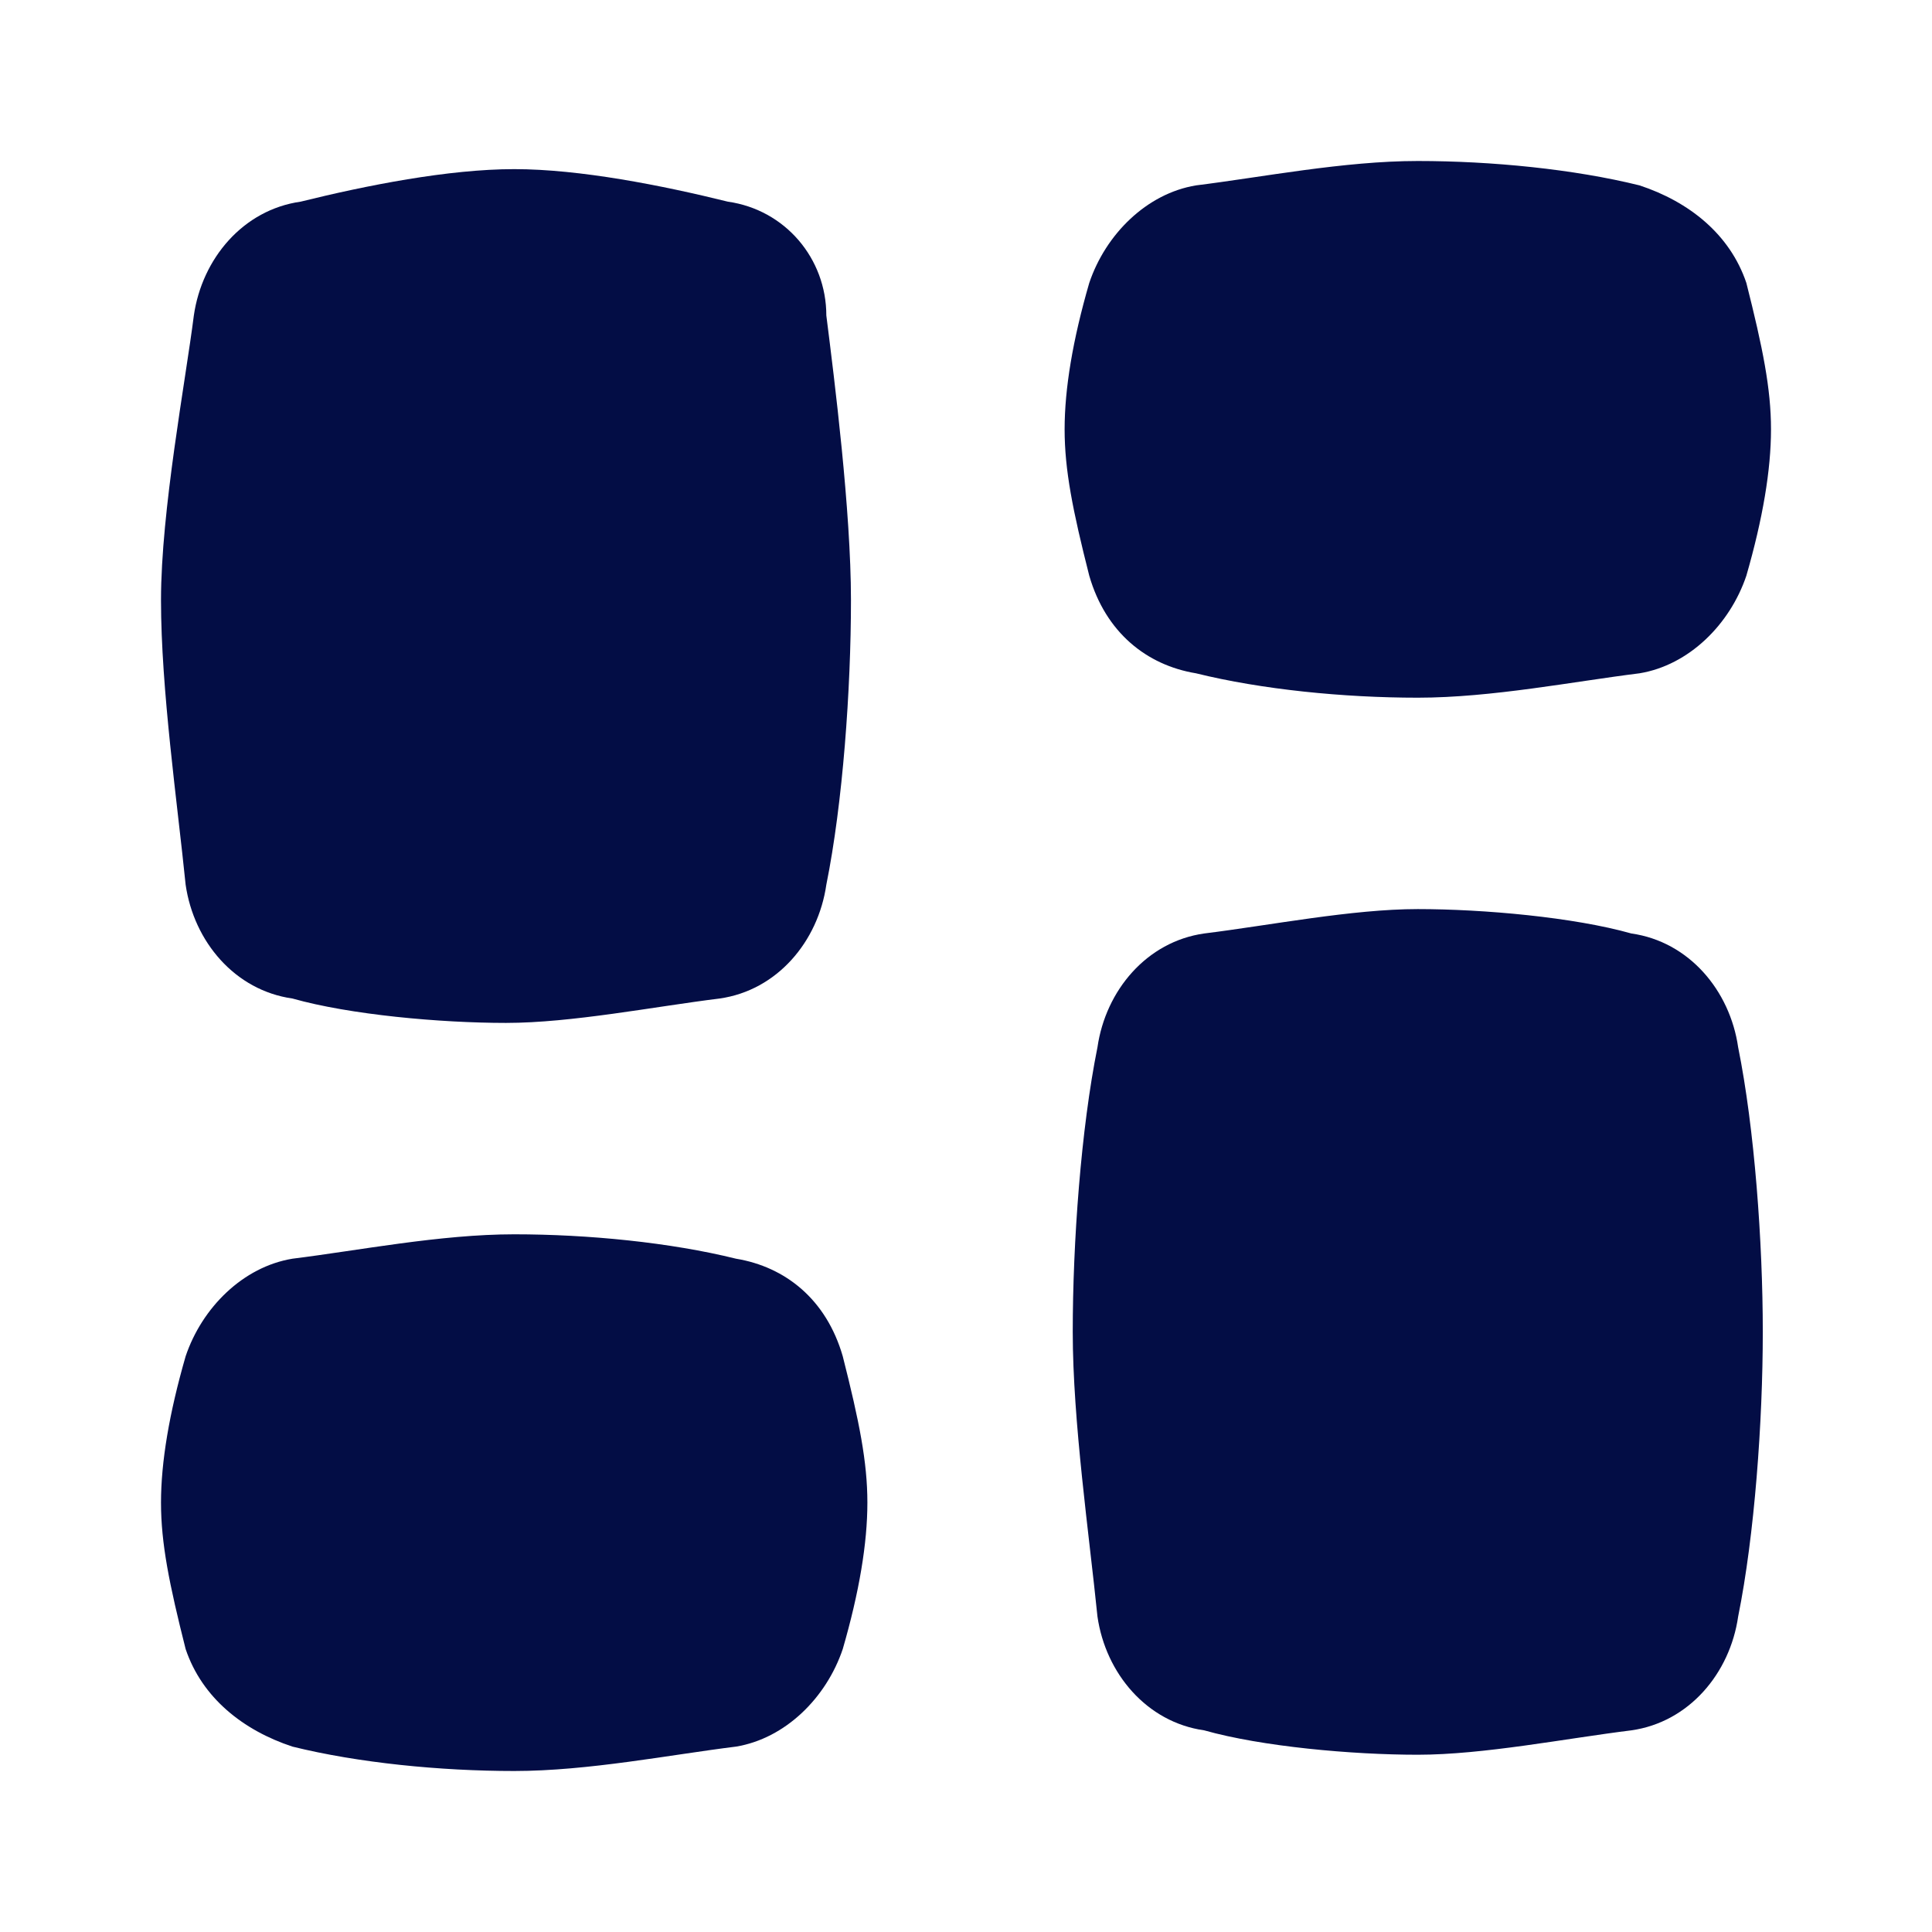
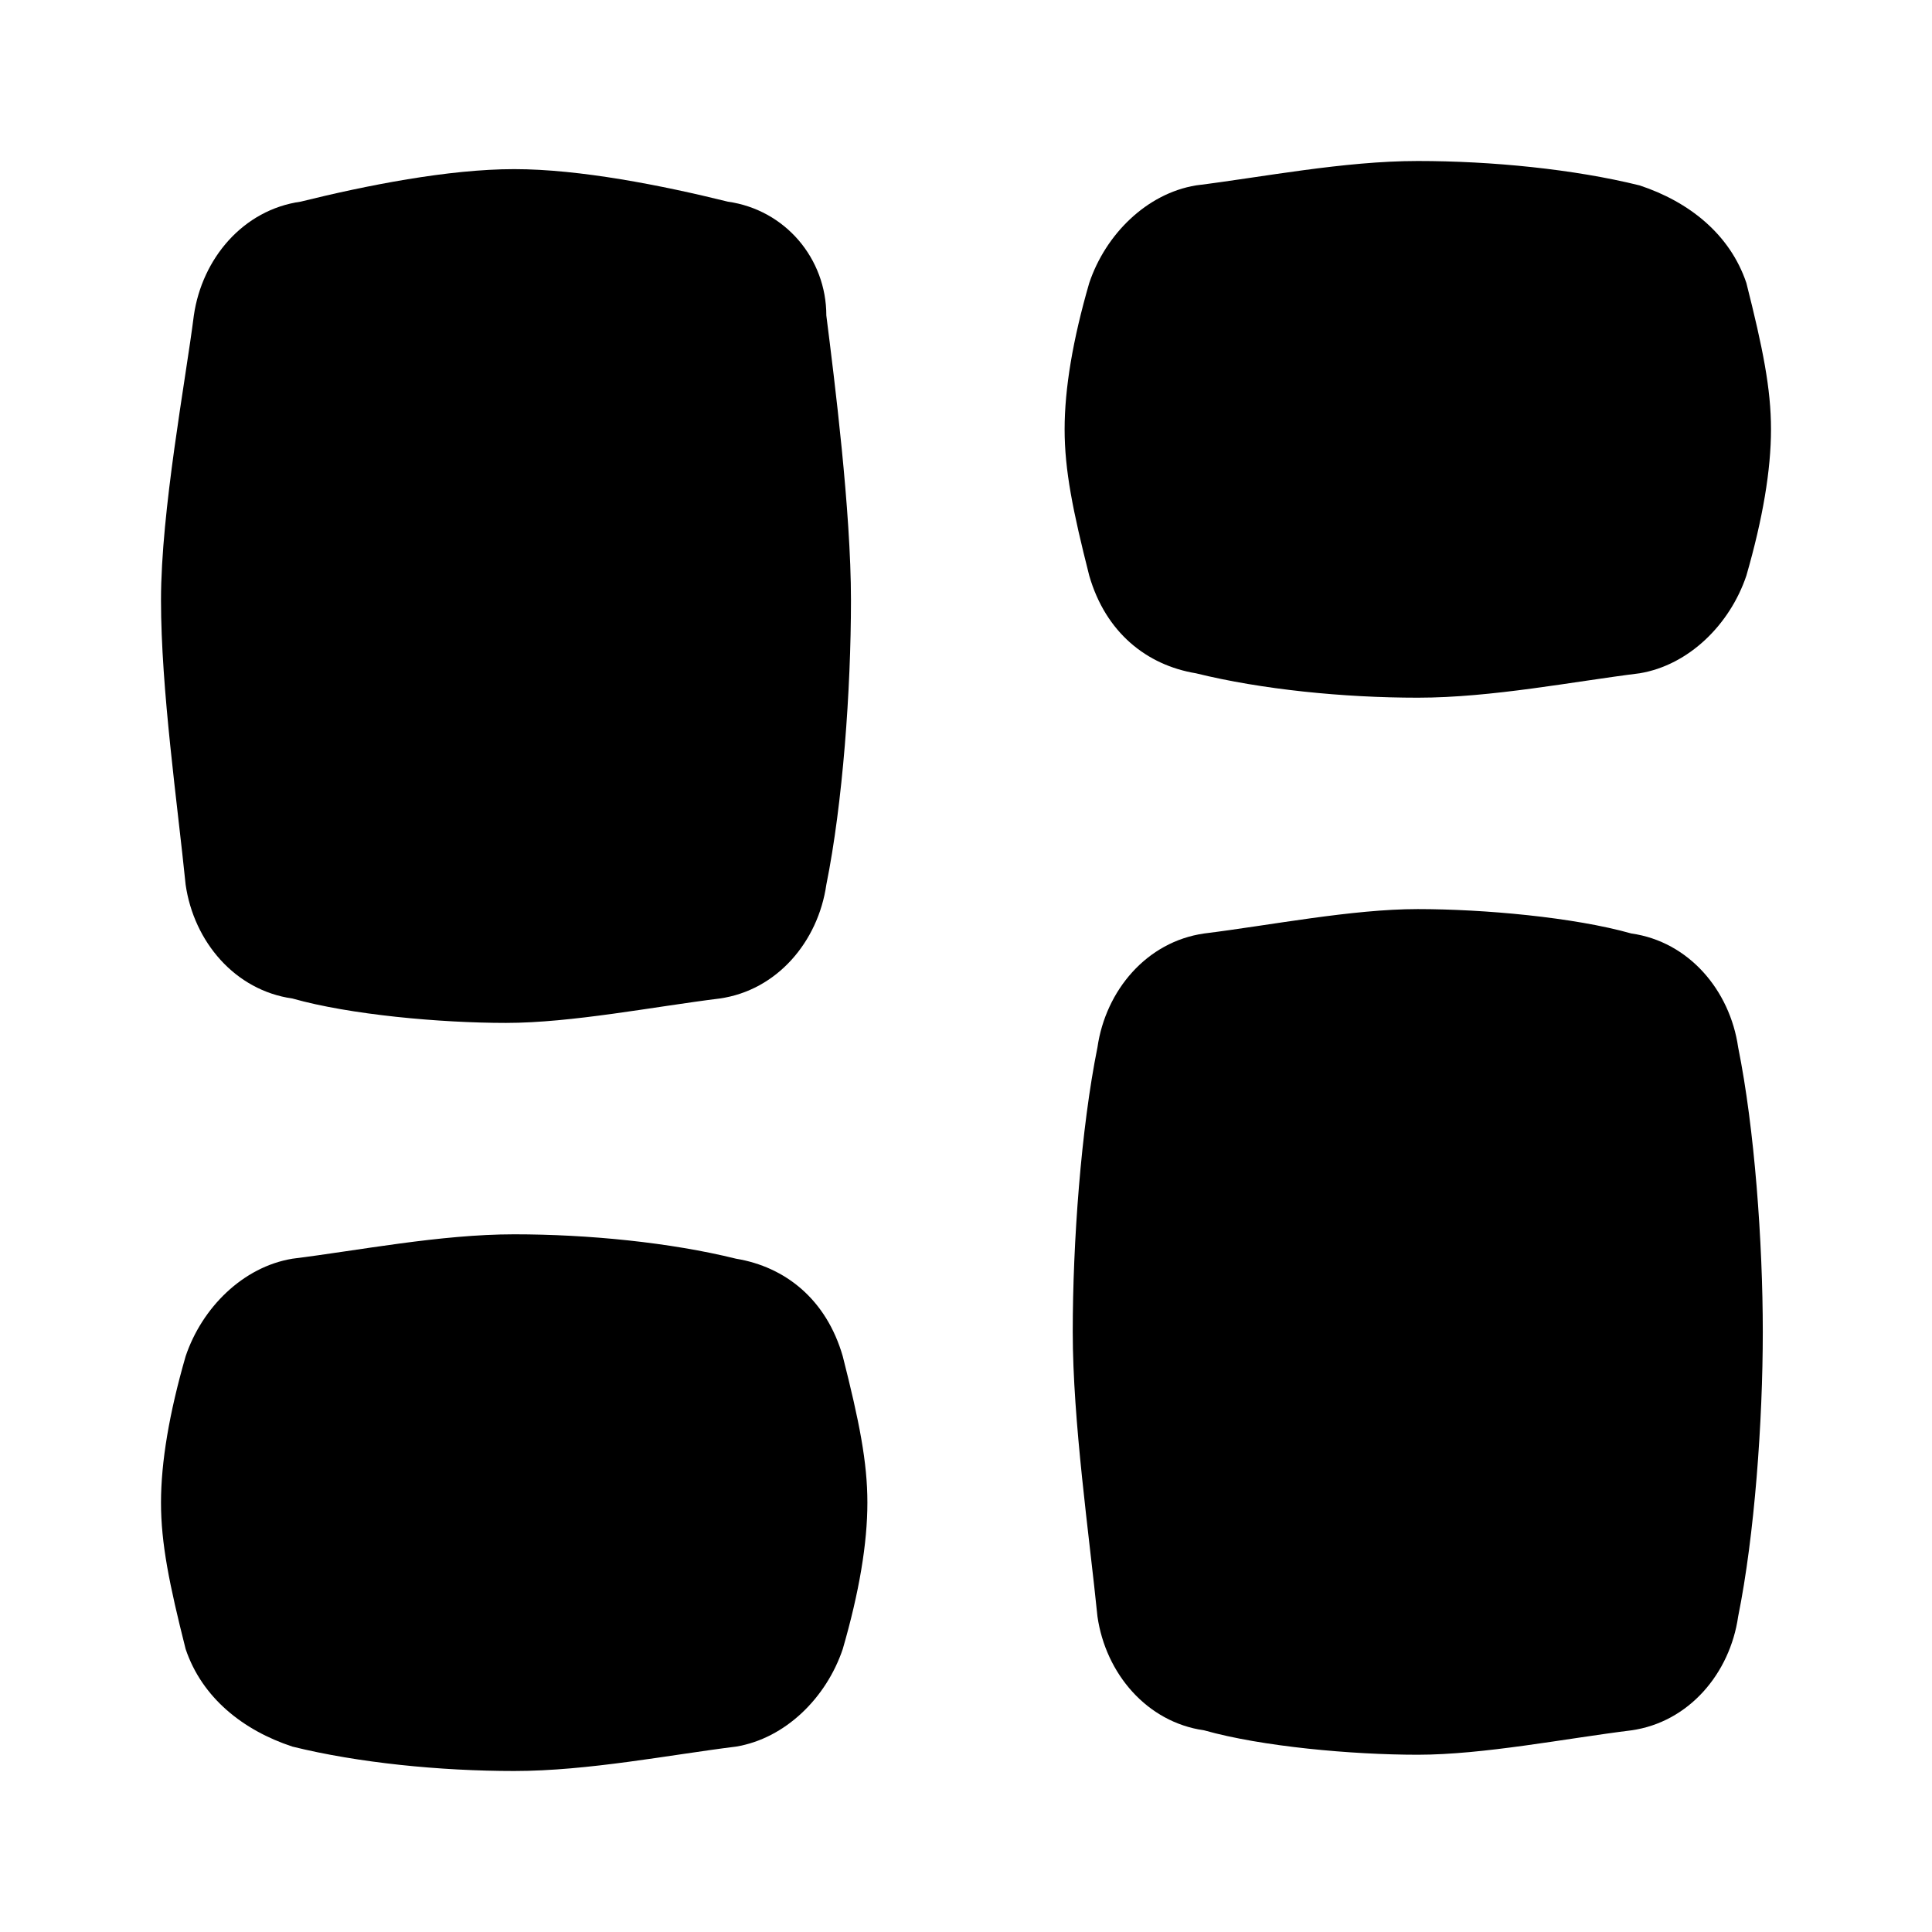
<svg xmlns="http://www.w3.org/2000/svg" width="800px" height="800px" viewBox="0 0 24 24" fill="none">
-   <path d="M9.041 2.505C8.224 2.303 7.204 2.101 6.388 2.101C5.571 2.101 4.551 2.303 3.735 2.505C3.02 2.606 2.51 3.212 2.408 3.919C2.306 4.727 2 6.343 2 7.455C2 8.566 2.204 9.98 2.306 10.99C2.408 11.697 2.918 12.303 3.633 12.404C4.347 12.606 5.469 12.707 6.286 12.707C7.102 12.707 8.122 12.505 8.939 12.404C9.653 12.303 10.163 11.697 10.265 10.99C10.469 9.98 10.571 8.566 10.571 7.455C10.571 6.343 10.367 4.727 10.265 3.919C10.265 3.212 9.755 2.606 9.041 2.505Z" fill="#030D45" />
-   <path d="M20.265 11.596C19.551 11.394 18.429 11.293 17.612 11.293C16.796 11.293 15.775 11.495 14.959 11.596C14.245 11.697 13.735 12.303 13.633 13.01C13.429 14.02 13.326 15.434 13.326 16.545C13.326 17.656 13.531 19.071 13.633 20.081C13.735 20.788 14.245 21.394 14.959 21.495C15.674 21.697 16.796 21.798 17.612 21.798C18.429 21.798 19.449 21.596 20.265 21.495C20.98 21.394 21.49 20.788 21.592 20.081C21.796 19.071 21.898 17.656 21.898 16.545C21.898 15.434 21.796 14.02 21.592 13.01C21.49 12.303 20.98 11.697 20.265 11.596Z" fill="#030D45" />
-   <path d="M9.143 15.636C8.327 15.434 7.306 15.333 6.388 15.333C5.469 15.333 4.449 15.535 3.633 15.636C3.02 15.737 2.51 16.242 2.306 16.848C2.102 17.555 2 18.162 2 18.666C2 19.172 2.102 19.677 2.306 20.485C2.51 21.091 3.02 21.495 3.633 21.697C4.449 21.899 5.469 22 6.388 22C7.306 22 8.327 21.798 9.143 21.697C9.755 21.596 10.265 21.091 10.469 20.485C10.674 19.778 10.775 19.172 10.775 18.666C10.775 18.162 10.674 17.656 10.469 16.848C10.265 16.141 9.755 15.737 9.143 15.636Z" fill="#030D45" />
-   <path d="M14.857 8.364C15.674 8.566 16.694 8.667 17.612 8.667C18.531 8.667 19.551 8.465 20.367 8.364C20.98 8.263 21.49 7.757 21.694 7.151C21.898 6.444 22 5.838 22 5.333C22 4.828 21.898 4.323 21.694 3.515C21.49 2.909 20.98 2.505 20.367 2.303C19.551 2.101 18.531 2 17.612 2C16.694 2 15.674 2.202 14.857 2.303C14.245 2.404 13.735 2.909 13.531 3.515C13.326 4.222 13.225 4.828 13.225 5.333C13.225 5.838 13.326 6.343 13.531 7.151C13.735 7.858 14.245 8.263 14.857 8.364Z" fill="#030D45" />
+   <path d="M9.041 2.505C8.224 2.303 7.204 2.101 6.388 2.101C5.571 2.101 4.551 2.303 3.735 2.505C3.02 2.606 2.51 3.212 2.408 3.919C2.306 4.727 2 6.343 2 7.455C2 8.566 2.204 9.98 2.306 10.99C2.408 11.697 2.918 12.303 3.633 12.404C4.347 12.606 5.469 12.707 6.286 12.707C7.102 12.707 8.122 12.505 8.939 12.404C9.653 12.303 10.163 11.697 10.265 10.99C10.469 9.98 10.571 8.566 10.571 7.455C10.571 6.343 10.367 4.727 10.265 3.919C10.265 3.212 9.755 2.606 9.041 2.505Z" fill="currentColor" />
+   <path d="M20.265 11.596C19.551 11.394 18.429 11.293 17.612 11.293C16.796 11.293 15.775 11.495 14.959 11.596C14.245 11.697 13.735 12.303 13.633 13.01C13.429 14.02 13.326 15.434 13.326 16.545C13.326 17.656 13.531 19.071 13.633 20.081C13.735 20.788 14.245 21.394 14.959 21.495C15.674 21.697 16.796 21.798 17.612 21.798C18.429 21.798 19.449 21.596 20.265 21.495C20.98 21.394 21.49 20.788 21.592 20.081C21.796 19.071 21.898 17.656 21.898 16.545C21.898 15.434 21.796 14.02 21.592 13.01C21.49 12.303 20.98 11.697 20.265 11.596Z" fill="currentColor" />
+   <path d="M9.143 15.636C8.327 15.434 7.306 15.333 6.388 15.333C5.469 15.333 4.449 15.535 3.633 15.636C3.02 15.737 2.51 16.242 2.306 16.848C2.102 17.555 2 18.162 2 18.666C2 19.172 2.102 19.677 2.306 20.485C2.51 21.091 3.02 21.495 3.633 21.697C4.449 21.899 5.469 22 6.388 22C7.306 22 8.327 21.798 9.143 21.697C9.755 21.596 10.265 21.091 10.469 20.485C10.674 19.778 10.775 19.172 10.775 18.666C10.775 18.162 10.674 17.656 10.469 16.848C10.265 16.141 9.755 15.737 9.143 15.636Z" fill="currentColor" />
+   <path d="M14.857 8.364C15.674 8.566 16.694 8.667 17.612 8.667C18.531 8.667 19.551 8.465 20.367 8.364C20.98 8.263 21.49 7.757 21.694 7.151C21.898 6.444 22 5.838 22 5.333C22 4.828 21.898 4.323 21.694 3.515C21.49 2.909 20.98 2.505 20.367 2.303C19.551 2.101 18.531 2 17.612 2C16.694 2 15.674 2.202 14.857 2.303C14.245 2.404 13.735 2.909 13.531 3.515C13.326 4.222 13.225 4.828 13.225 5.333C13.225 5.838 13.326 6.343 13.531 7.151C13.735 7.858 14.245 8.263 14.857 8.364Z" fill="currentColor" />
</svg>
